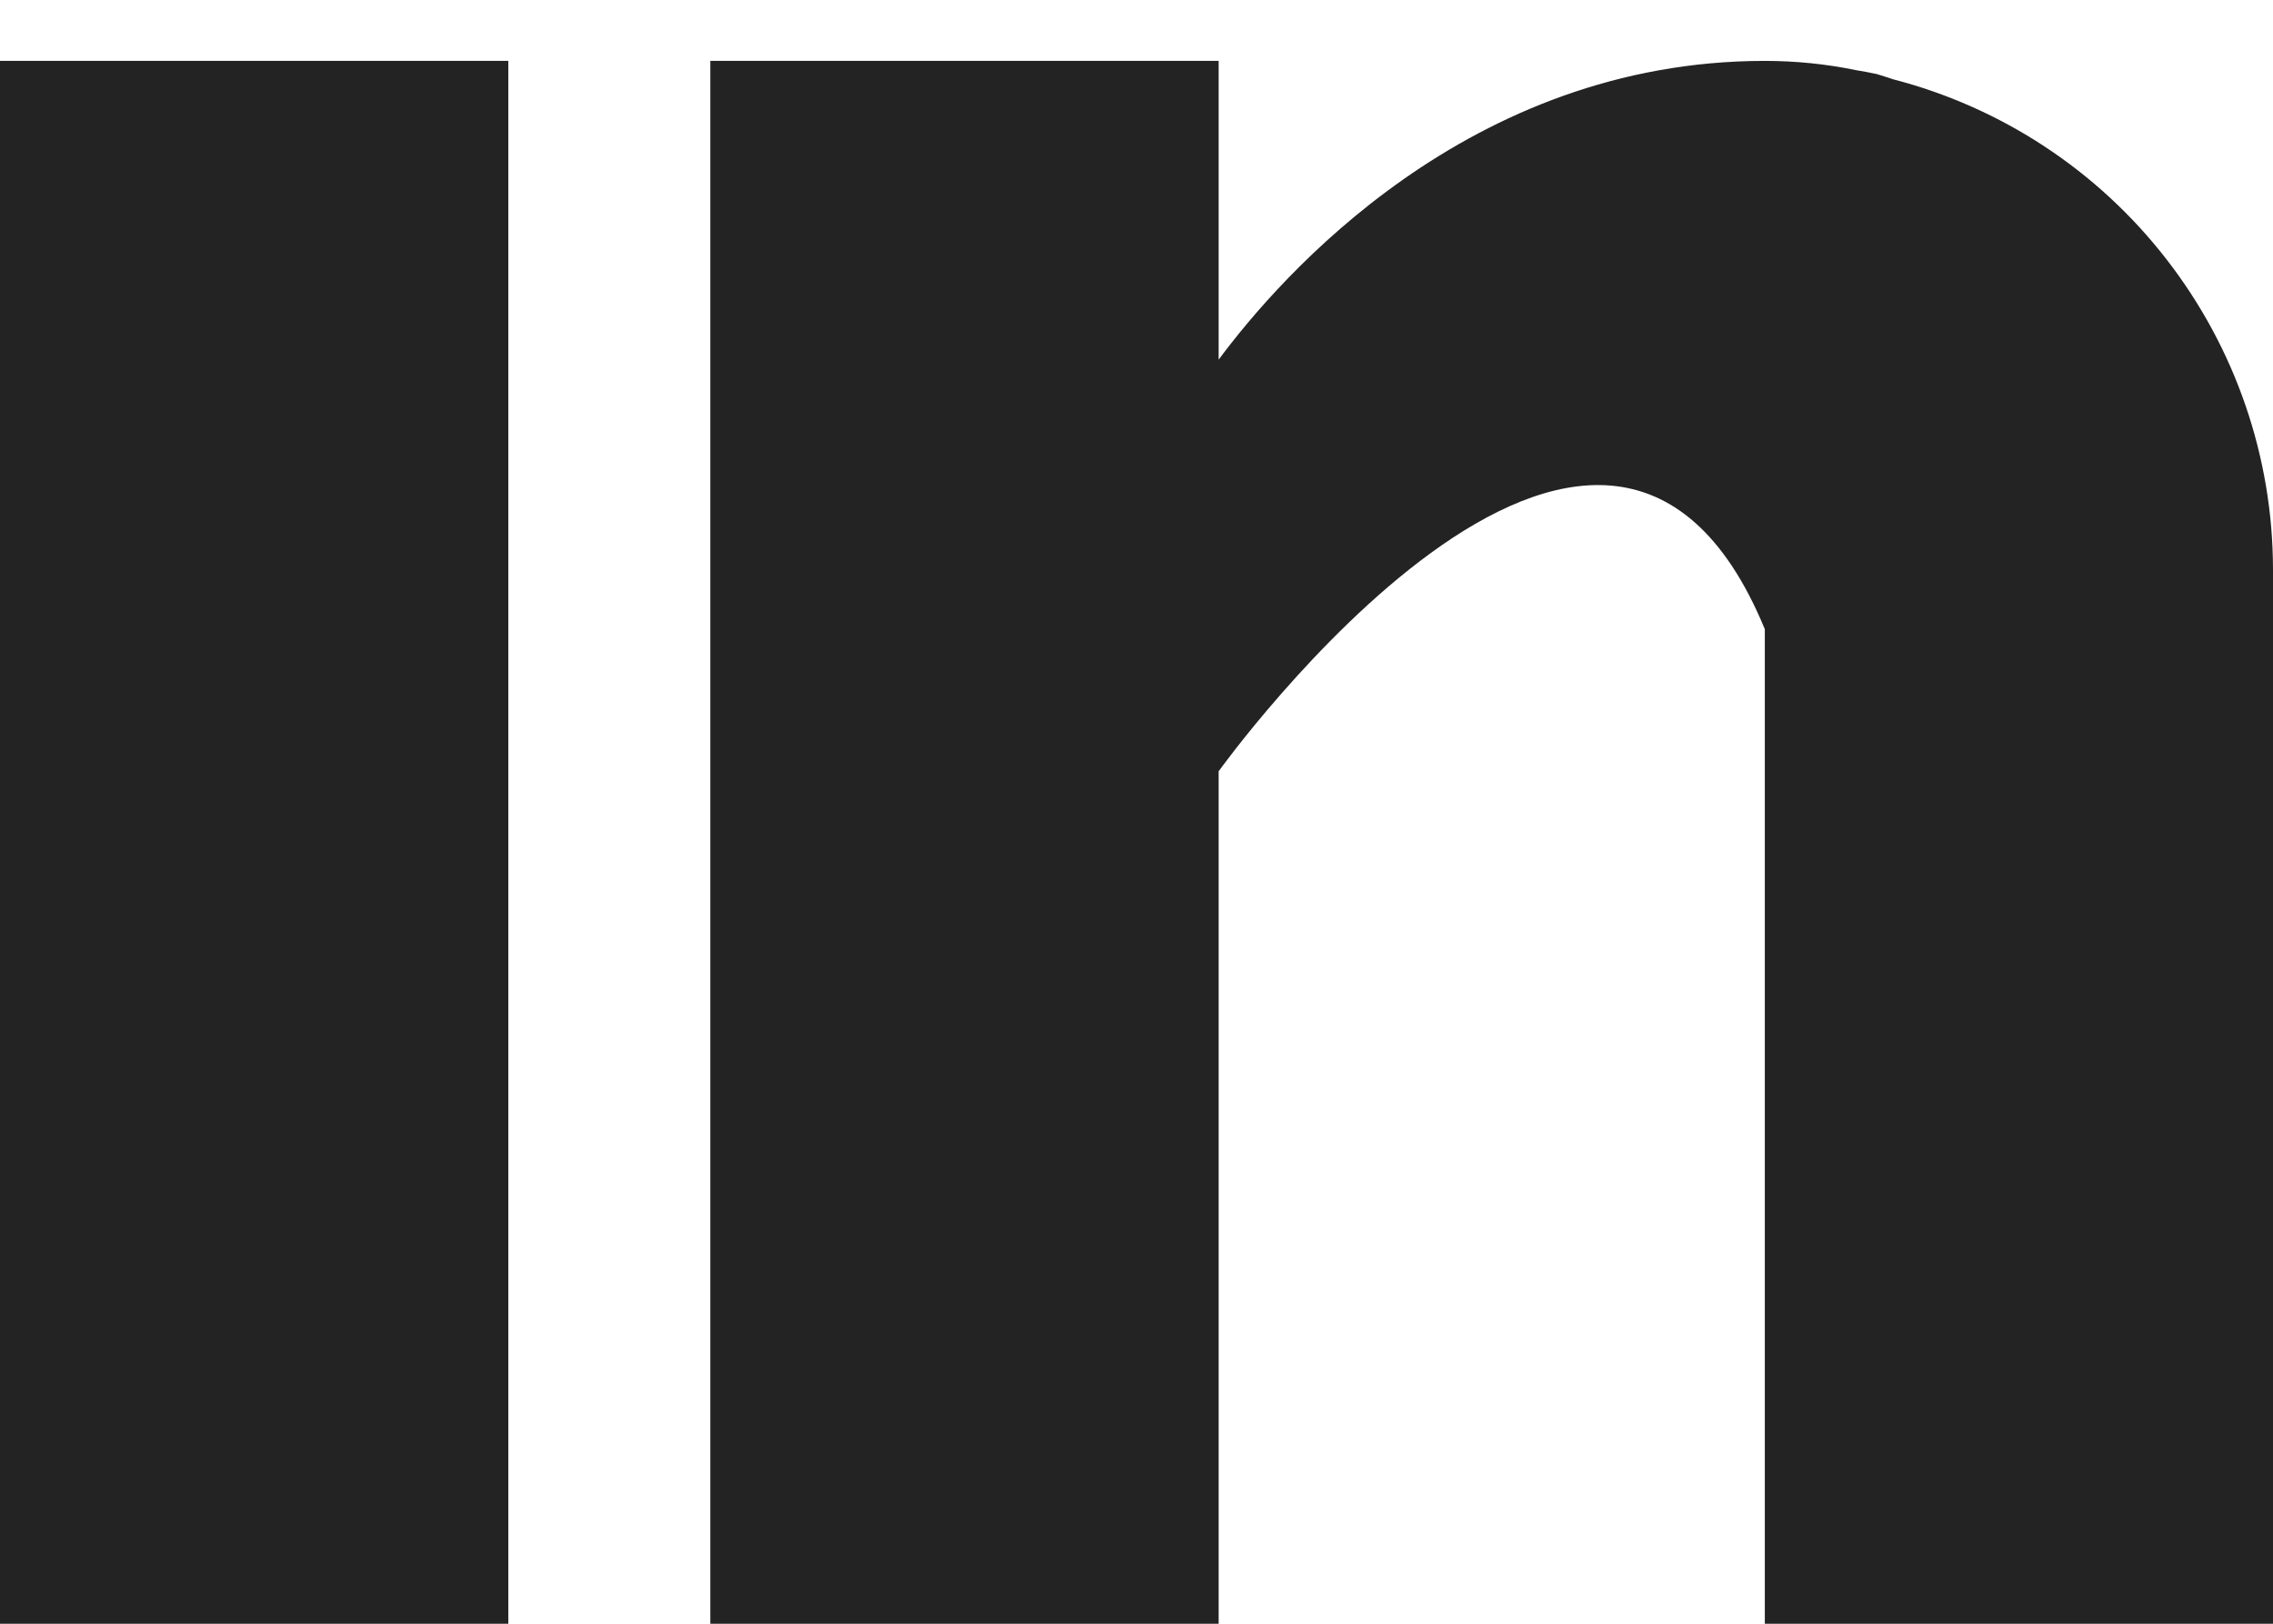
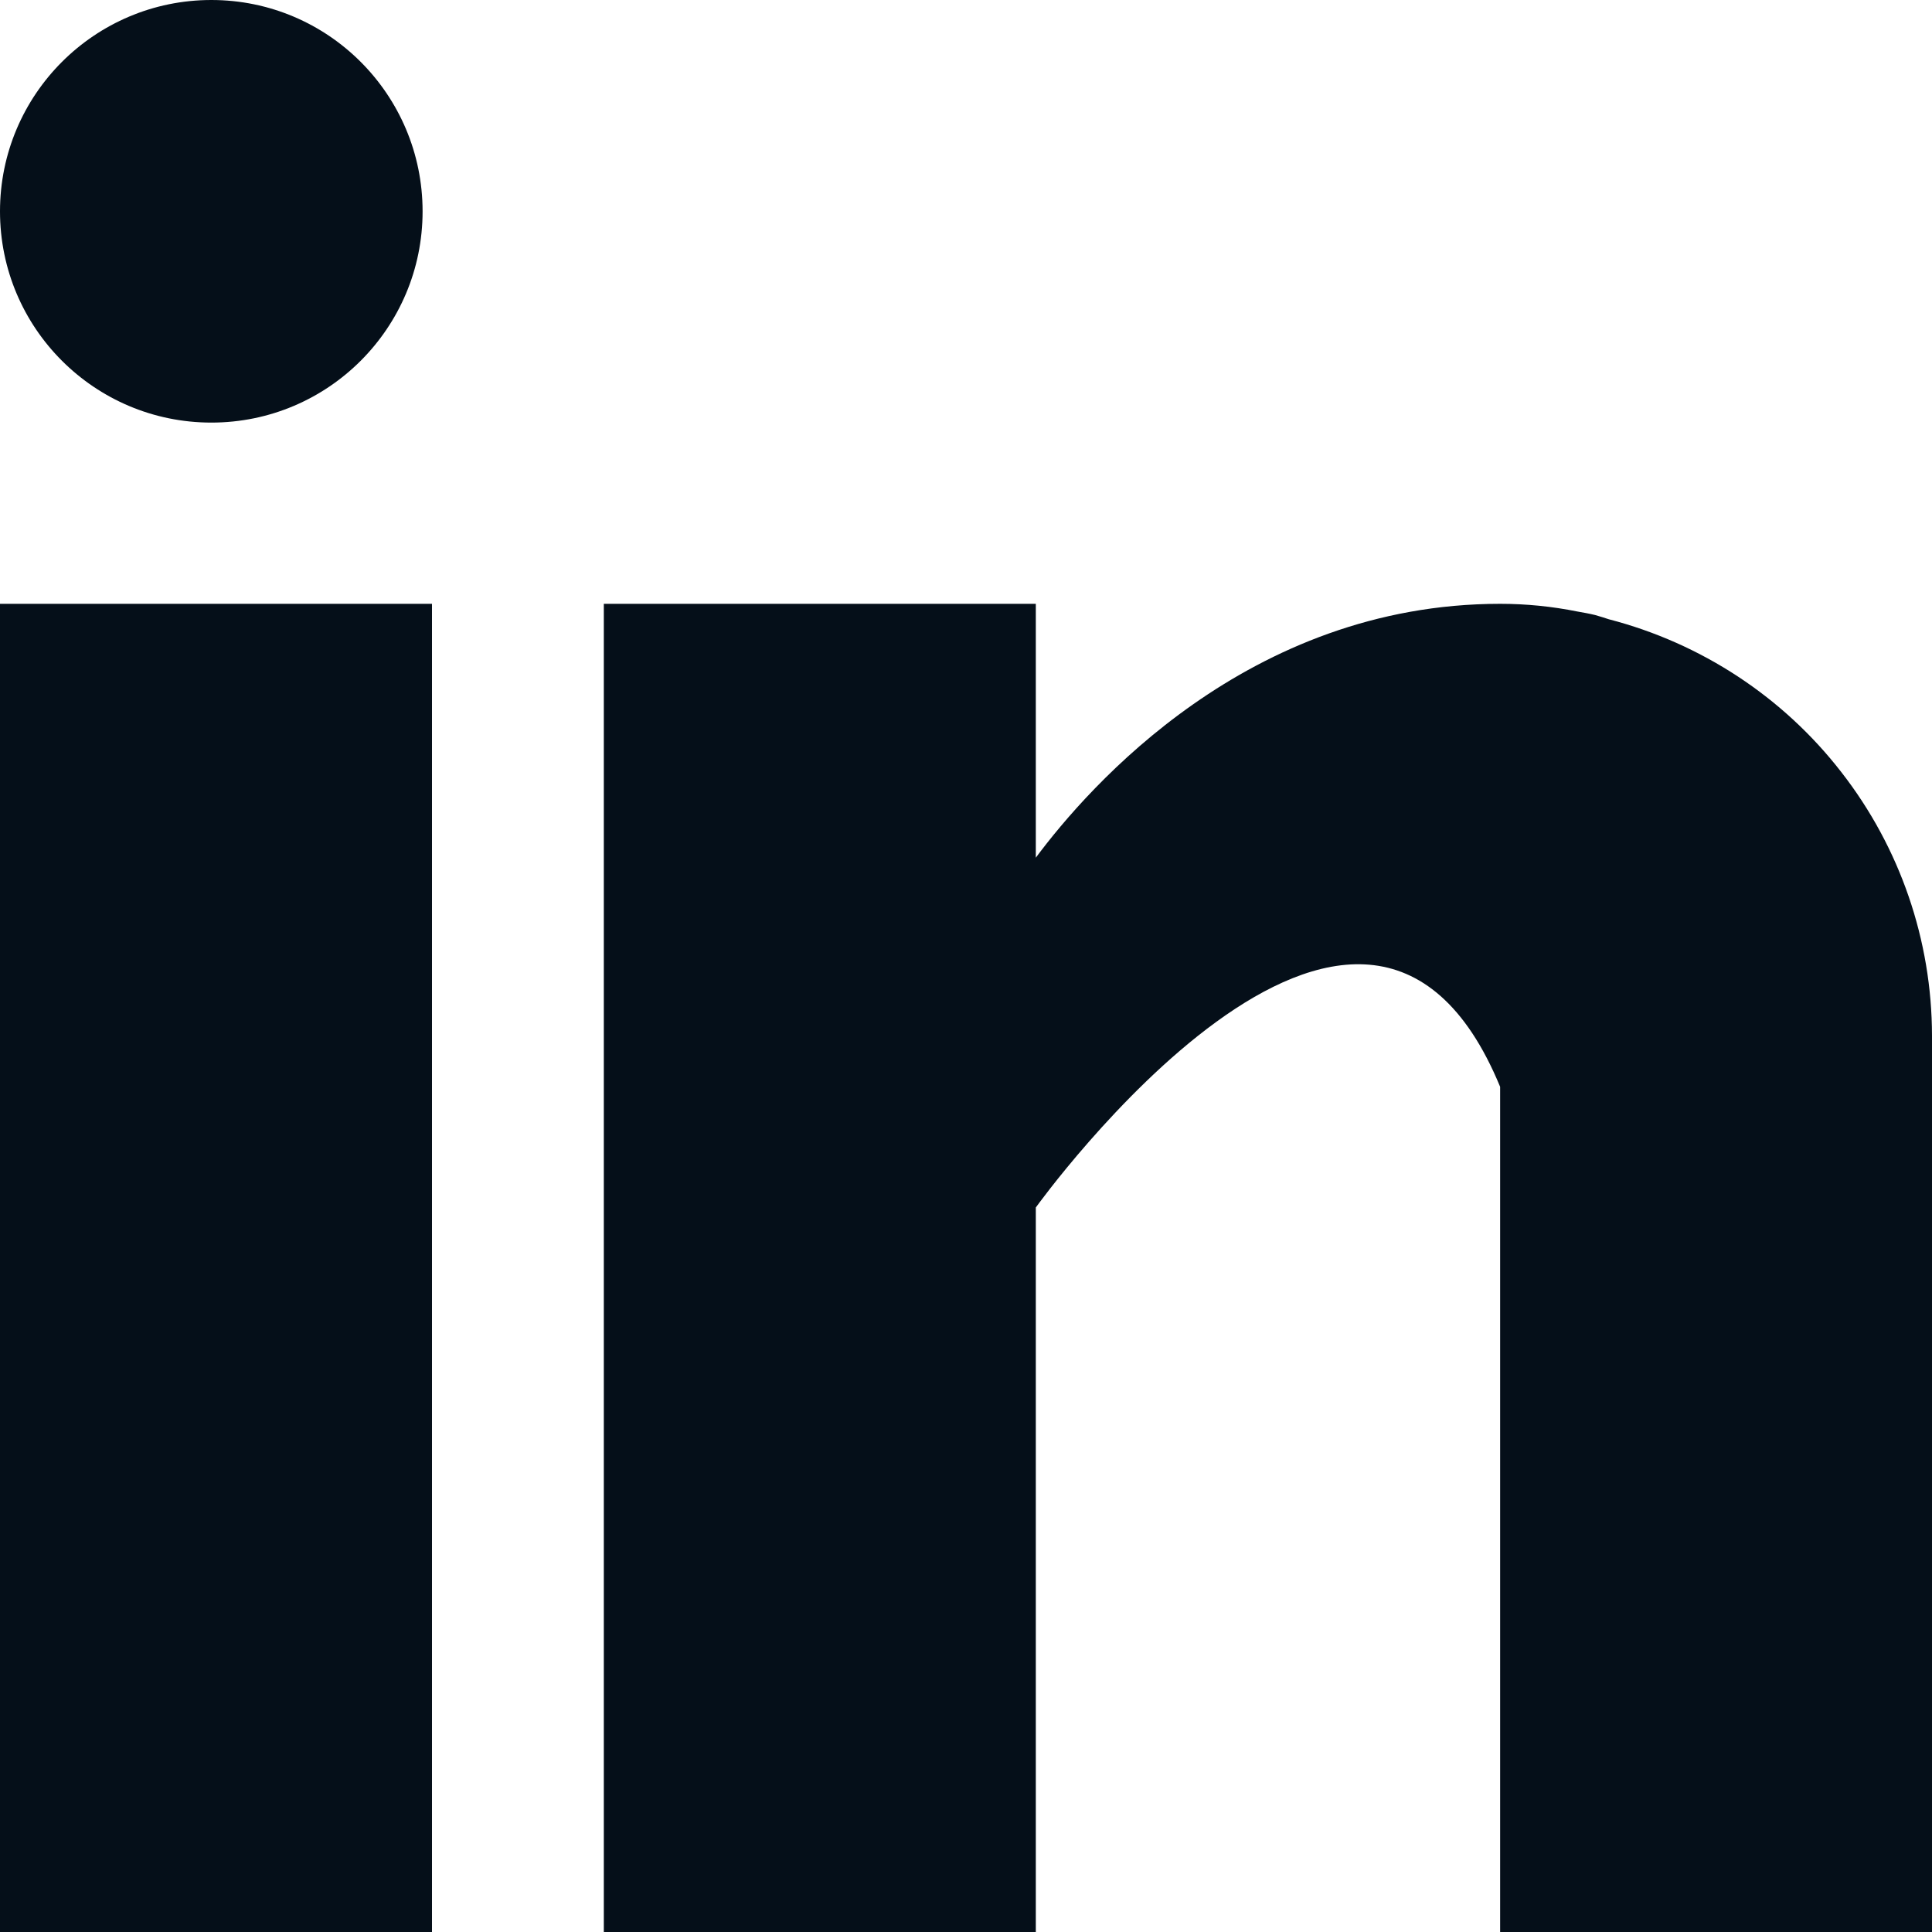
- <svg xmlns="http://www.w3.org/2000/svg" width="14" height="10" viewBox="0 0 14 10" fill="none">
-   <path d="M0 0.375H3.131V10H0V0.375ZM11.659 0.488C11.625 0.477 11.594 0.466 11.559 0.456C11.517 0.447 11.474 0.439 11.432 0.432C11.247 0.394 11.059 0.375 10.87 0.375C9.045 0.375 7.887 1.702 7.506 2.215V0.375H4.375V10H7.506V4.75C7.506 4.75 9.872 1.455 10.87 3.875V10H14V3.505C13.999 2.814 13.768 2.143 13.344 1.597C12.921 1.051 12.328 0.661 11.659 0.488Z" fill="#232323" />
+ <svg xmlns="http://www.w3.org/2000/svg" width="15" height="15" viewBox="0 0 15 15" fill="none">
+   <path d="M0 4.688H3.354V15H0V4.688ZM12.491 4.808C12.456 4.797 12.422 4.785 12.384 4.775C12.339 4.764 12.294 4.756 12.248 4.748C12.05 4.708 11.849 4.688 11.647 4.688C9.691 4.688 8.451 6.11 8.042 6.659V4.688H4.688V15H8.042V9.375C8.042 9.375 10.577 5.844 11.647 8.438V15H15V8.041C14.999 7.3 14.752 6.581 14.297 5.996C13.844 5.411 13.208 4.994 12.491 4.808Z" fill="#050F19" />
+   <path d="M1.641 3.281C2.547 3.281 3.281 2.547 3.281 1.641C3.281 0.735 2.547 0 1.641 0C0.735 0 0 0.735 0 1.641C0 2.547 0.735 3.281 1.641 3.281Z" fill="#050F19" />
</svg>
